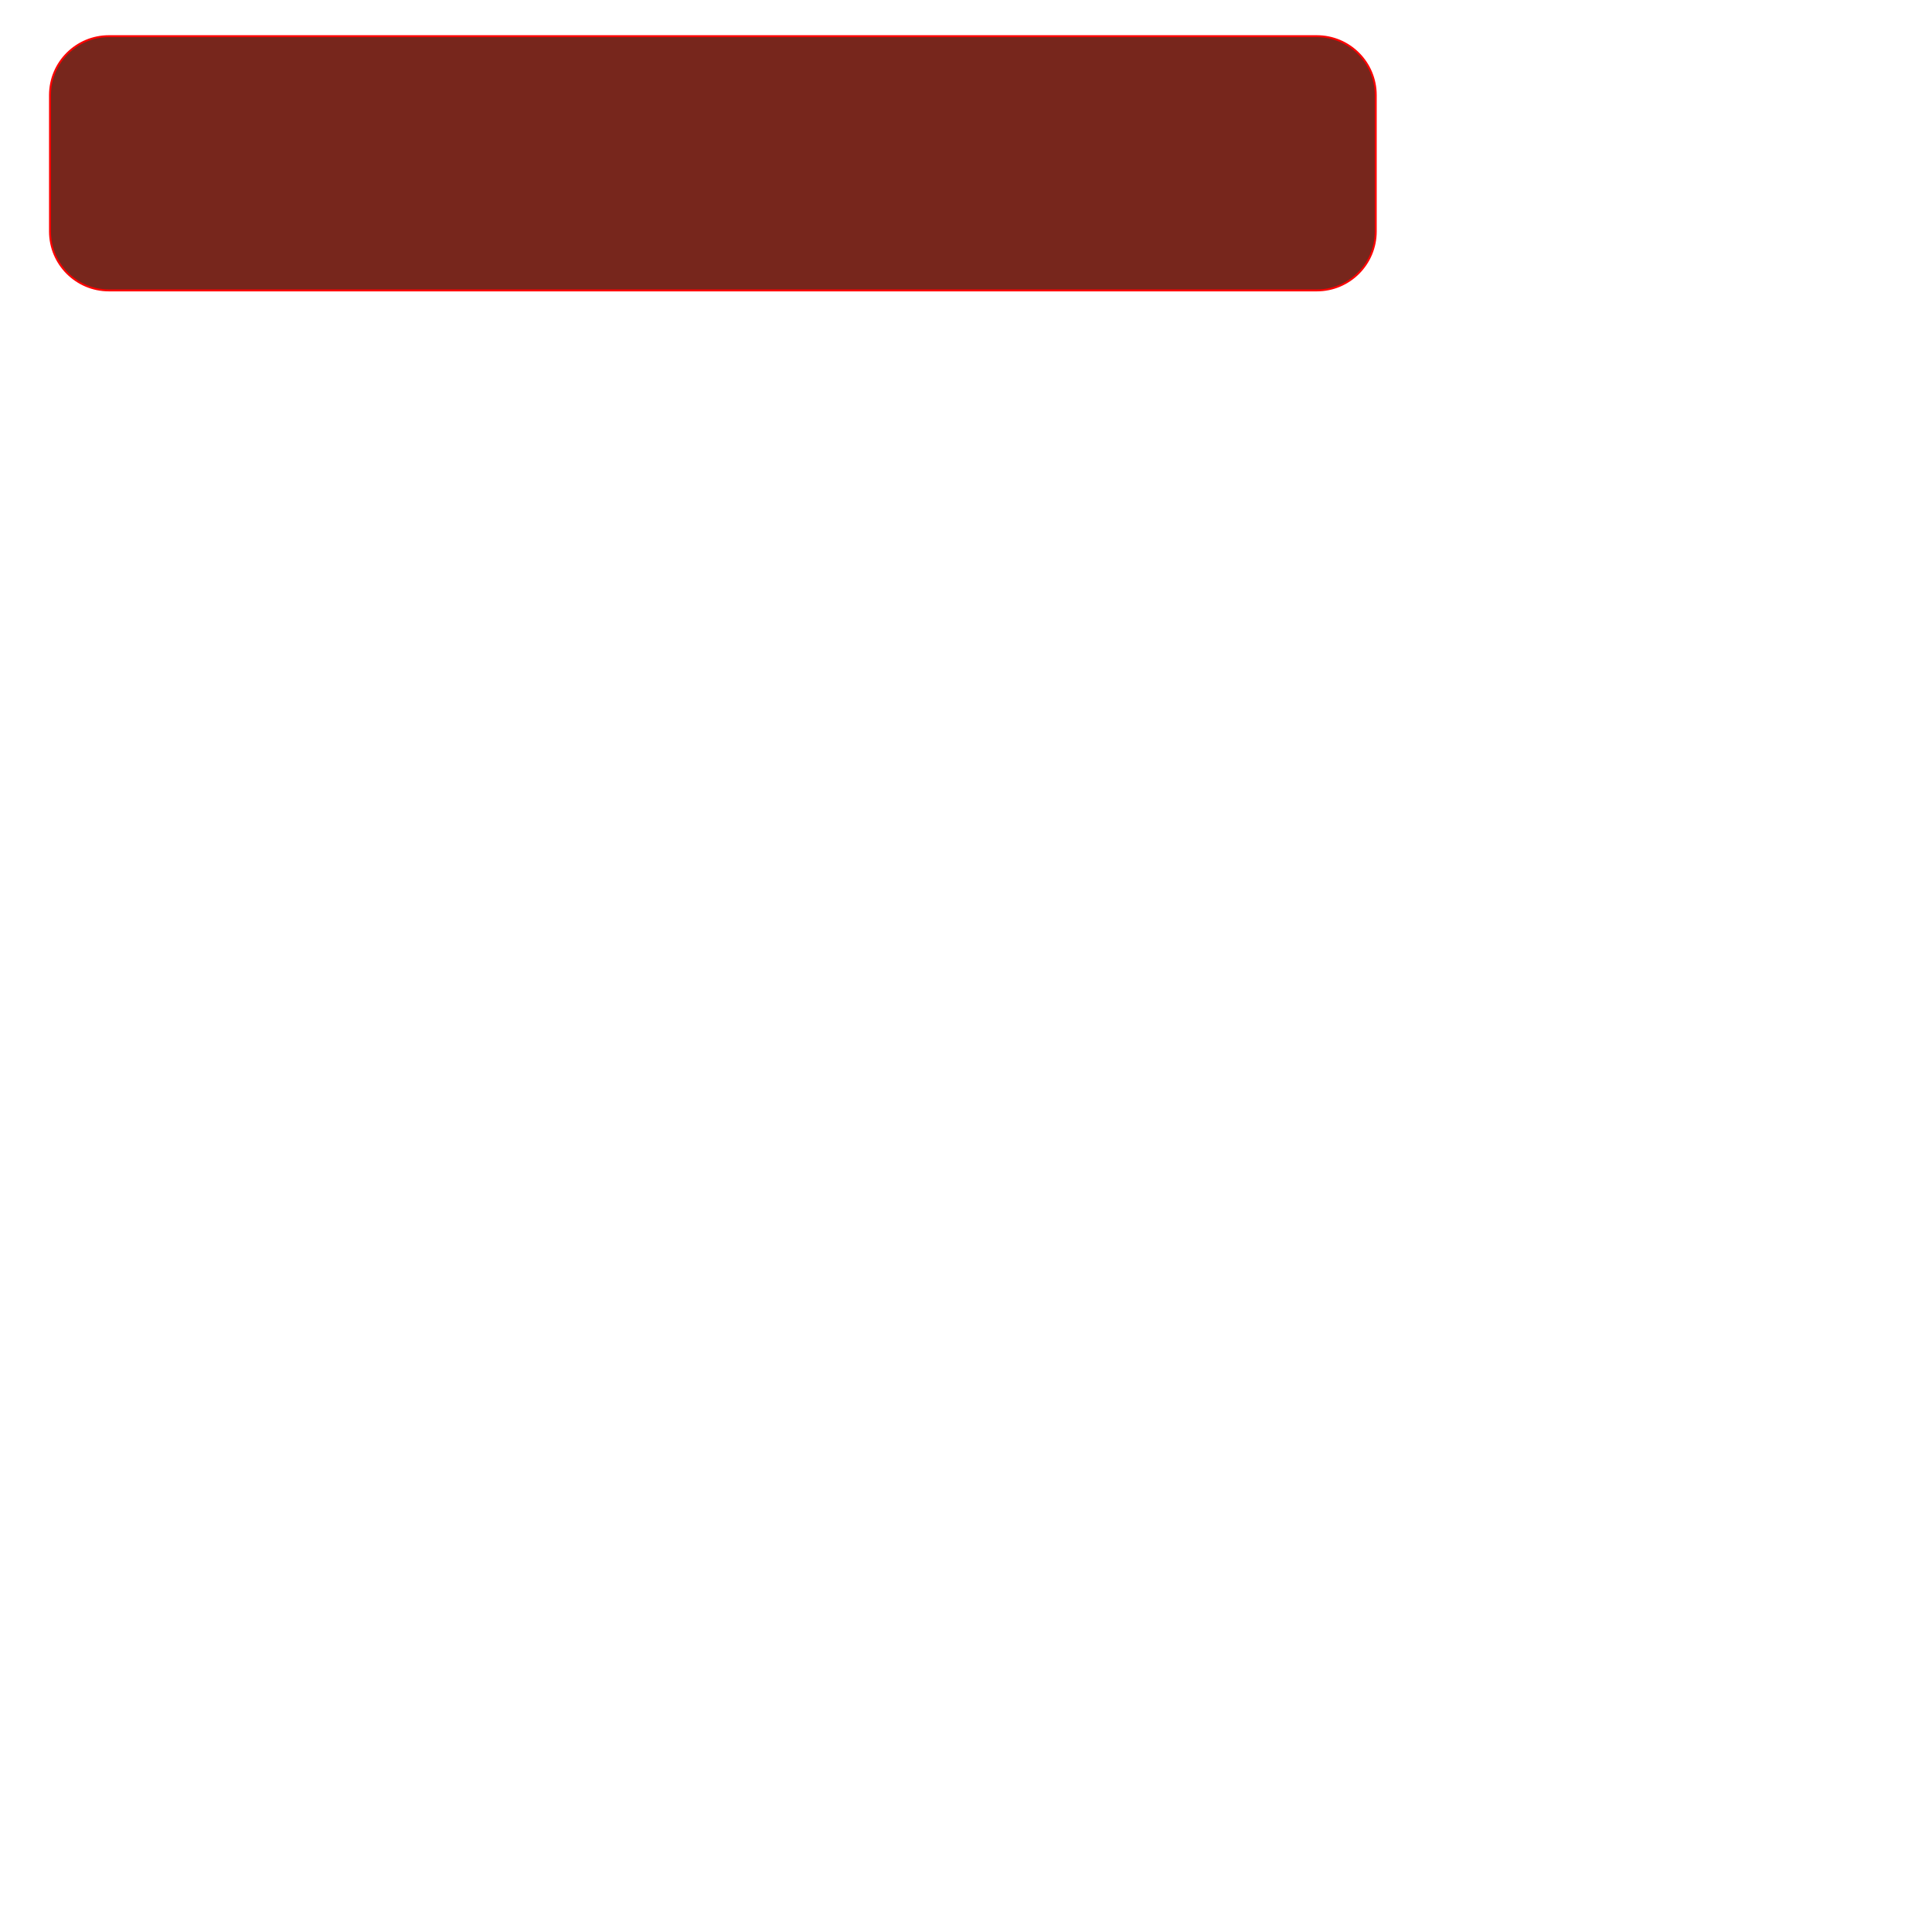
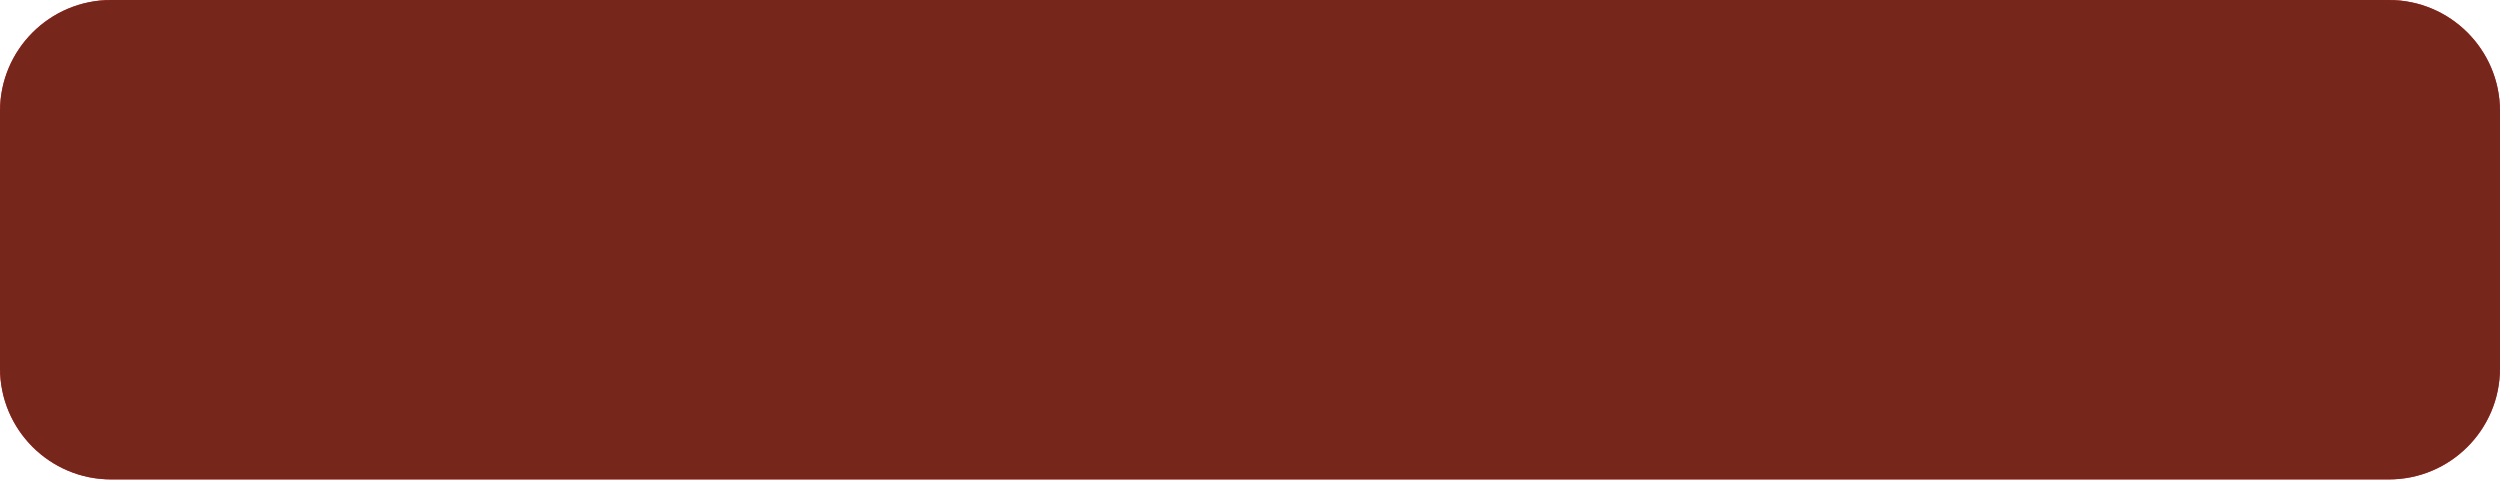
- <svg xmlns="http://www.w3.org/2000/svg" xmlns:xlink="http://www.w3.org/1999/xlink" width="1000" height="1000" viewBox="0 0 1000 1000">
+ <svg xmlns="http://www.w3.org/2000/svg" width="686.219" height="131.593" viewBox="0 0 686.219 131.593">
  <defs>
    <style>
      .cls-1 {
        fill: #cc3737;
-         stroke: #fc0202;
-         stroke-width: 1px;
-         fill-rule: evenodd;
        filter: url(#filter);
      }
    </style>
-     <filter id="filter" x="25.875" y="18.719" width="686.219" height="131.593" filterUnits="userSpaceOnUse">
+     <filter id="filter" x="0" y="0" width="686.219" height="131.593" filterUnits="userSpaceOnUse">
      <feFlood result="flood" flood-color="#77281b" />
      <feComposite result="composite" operator="in" in2="SourceGraphic" />
      <feBlend result="blend" in2="SourceGraphic" />
    </filter>
  </defs>
-   <g style="fill: #cc3737; filter: url(#filter)">
-     <path id="Rounded_Rectangle_2" data-name="Rounded Rectangle 2" class="cls-1" d="M56.375,18.719H681.587a30.5,30.5,0,0,1,30.5,30.5v70.6a30.5,30.5,0,0,1-30.5,30.5H56.375a30.5,30.5,0,0,1-30.5-30.5v-70.6A30.5,30.5,0,0,1,56.375,18.719Z" style="stroke: inherit; filter: none; fill: inherit" />
-   </g>
-   <use xlink:href="#Rounded_Rectangle_2" style="stroke: #fc0202; filter: none; fill: none" />
+   <rect id="Rounded_Rectangle_2" data-name="Rounded Rectangle 2" class="cls-1" width="686.219" height="131.593" rx="30.5" ry="30.5" />
</svg>
